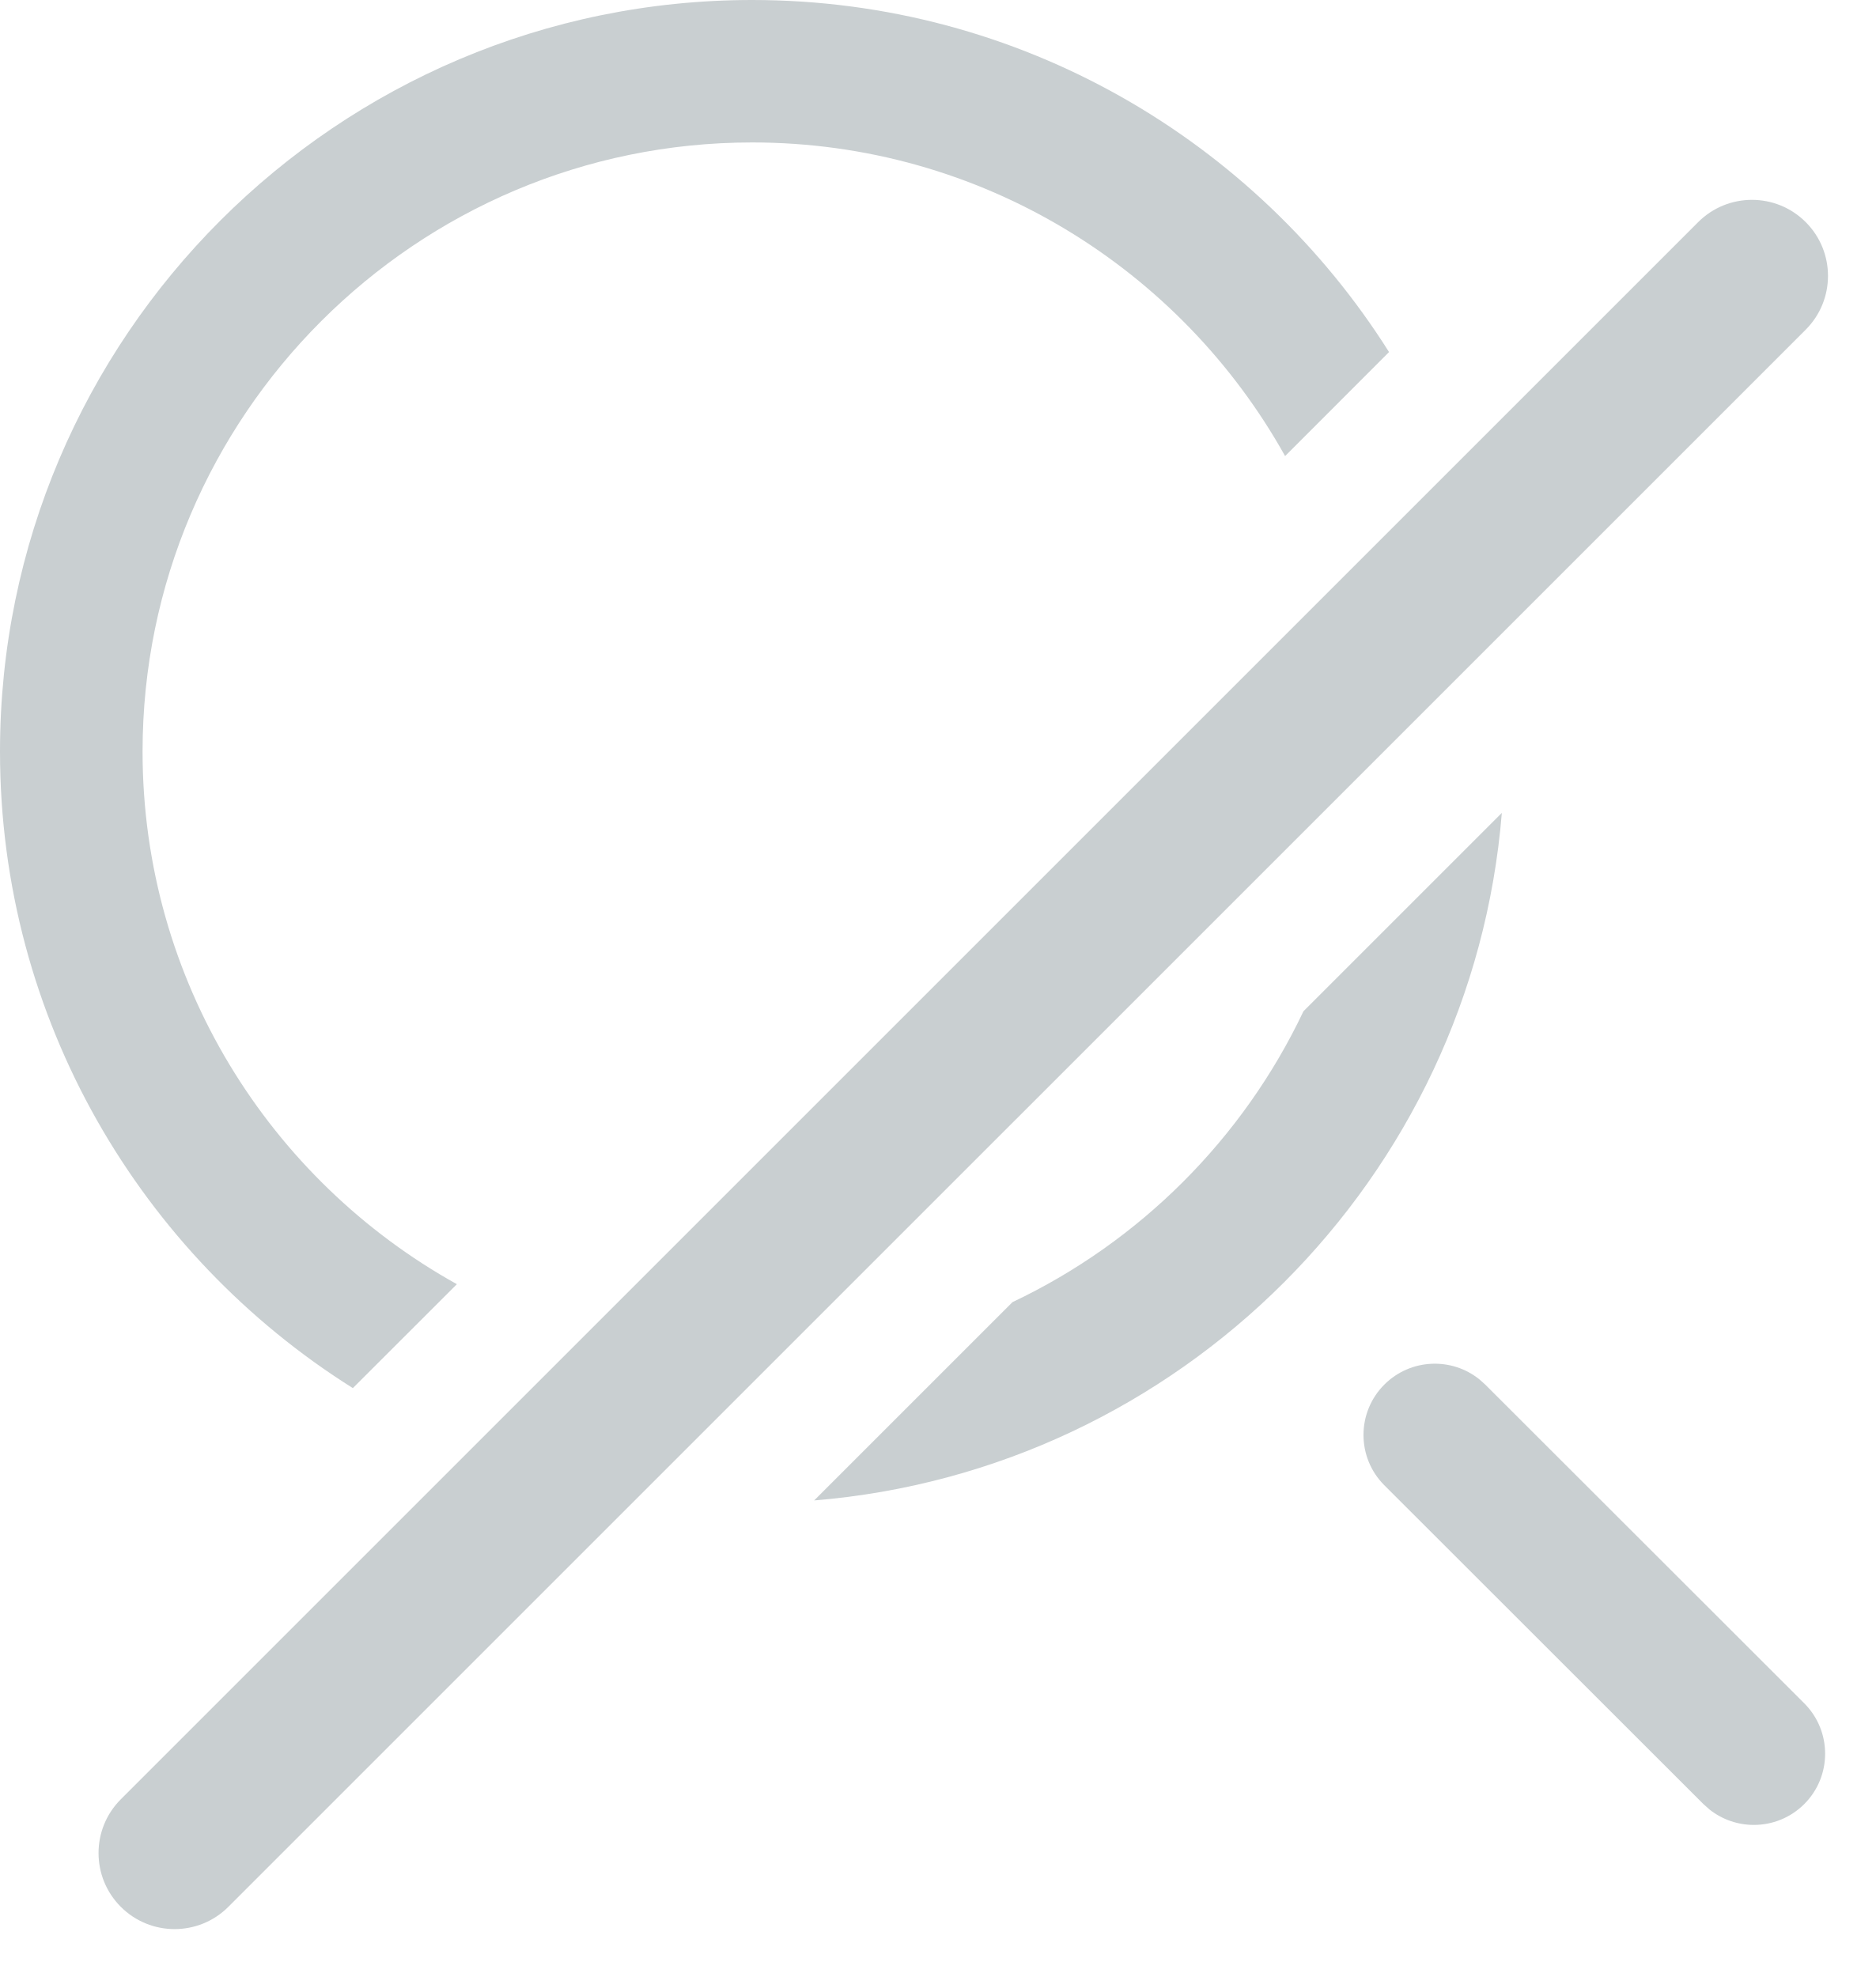
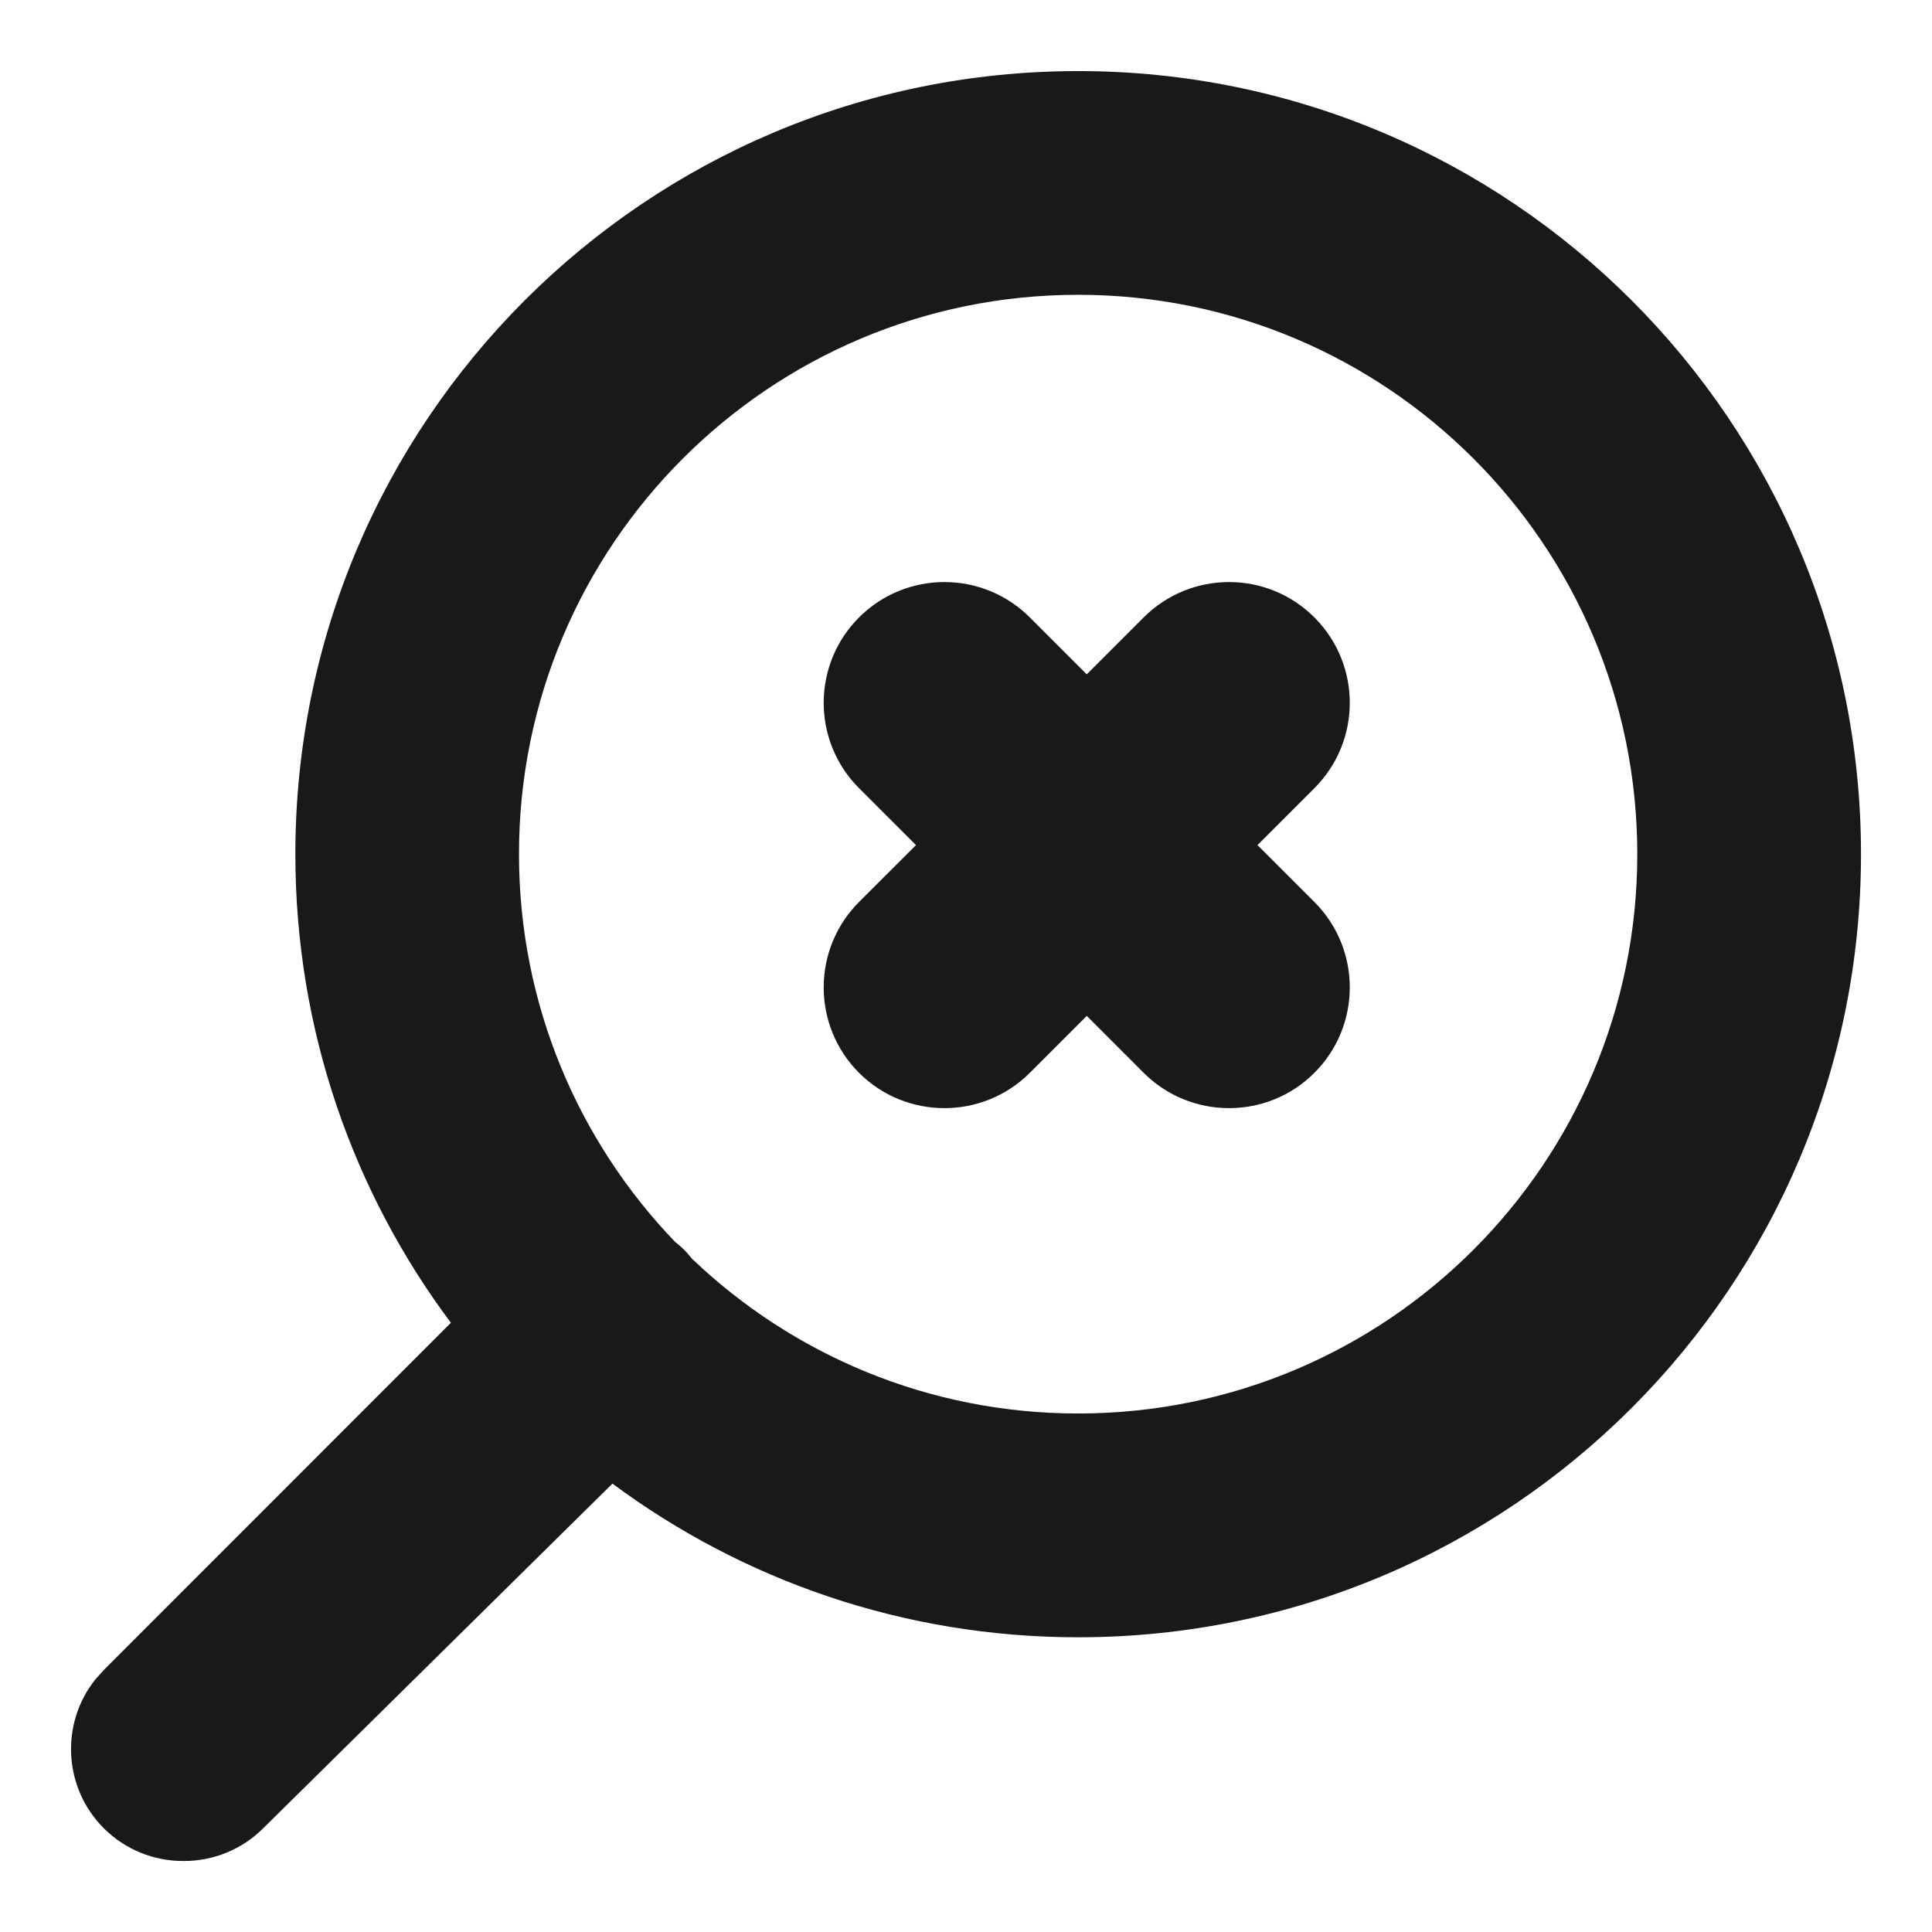
- <svg xmlns="http://www.w3.org/2000/svg" width="37" height="39" viewBox="0 0 37 39" fill="none">
-   <path fill-rule="evenodd" clip-rule="evenodd" d="M27.398 6.945C24.77 2.776 20.121 0 14.836 0C6.655 0 0 6.65 0 14.825C0 20.11 2.782 24.758 6.96 27.383L9.012 25.333C5.318 23.28 2.812 19.339 2.812 14.825C2.812 8.2 8.206 2.81 14.836 2.81C19.351 2.81 23.293 5.31 25.348 8.997L27.398 6.945ZM16.059 29.599L19.971 25.687C22.484 24.496 24.52 22.46 25.71 19.949L29.623 16.036C29.037 23.243 23.27 29.009 16.059 29.599ZM27.306 27.313C27.821 26.799 28.636 26.766 29.188 27.217L29.295 27.313L35.588 33.601C36.137 34.15 36.137 35.04 35.588 35.589C35.313 35.863 34.954 36 34.594 36C34.285 36 33.977 35.899 33.722 35.698L33.599 35.589L27.306 29.3C26.757 28.752 26.757 27.862 27.306 27.313Z" fill="#C9CFD1" />
-   <rect x="1.322" y="36.555" width="47" height="3" rx="1.5" transform="rotate(-45 1.32227 36.5547)" fill="#C9CFD1" />
+ <svg xmlns="http://www.w3.org/2000/svg" width="24" height="24" viewBox="0 0 24 24" fill="none">
+   <path fill-rule="evenodd" clip-rule="evenodd" d="M23.118 10.611C23.118 5.238 18.764 0.883 13.393 0.883C8.023 0.883 3.669 5.238 3.669 10.611C3.669 12.794 4.388 14.809 5.601 16.432L1.293 20.742L1.184 20.863C0.748 21.41 0.785 22.21 1.293 22.715C1.555 22.975 1.91 23.12 2.28 23.118C2.649 23.12 3.004 22.975 3.266 22.715L7.608 18.43C9.224 19.629 11.226 20.339 13.393 20.339C18.764 20.339 23.118 15.983 23.118 10.611ZM6.447 10.611C6.447 6.773 9.557 3.662 13.393 3.662C17.229 3.662 20.339 6.773 20.339 10.611C20.339 14.448 17.229 17.559 13.393 17.559C11.534 17.559 9.845 16.828 8.598 15.638L8.524 15.551C8.481 15.506 8.435 15.465 8.388 15.429C7.186 14.179 6.447 12.481 6.447 10.611Z" fill="#191919" />
+   <path fill-rule="evenodd" clip-rule="evenodd" d="M16.328 7.67C15.743 7.084 14.793 7.084 14.207 7.67L13.5 8.377L12.793 7.67C12.207 7.084 11.257 7.084 10.671 7.67C10.086 8.256 10.086 9.205 10.671 9.791L11.379 10.498L10.671 11.205C10.086 11.791 10.086 12.741 10.671 13.327C11.257 13.912 12.207 13.912 12.793 13.327L13.5 12.62L14.207 13.327C14.793 13.912 15.743 13.912 16.328 13.327C16.914 12.741 16.914 11.791 16.328 11.205L15.621 10.498L16.328 9.791C16.914 9.205 16.914 8.256 16.328 7.67Z" fill="#191919" />
</svg>
